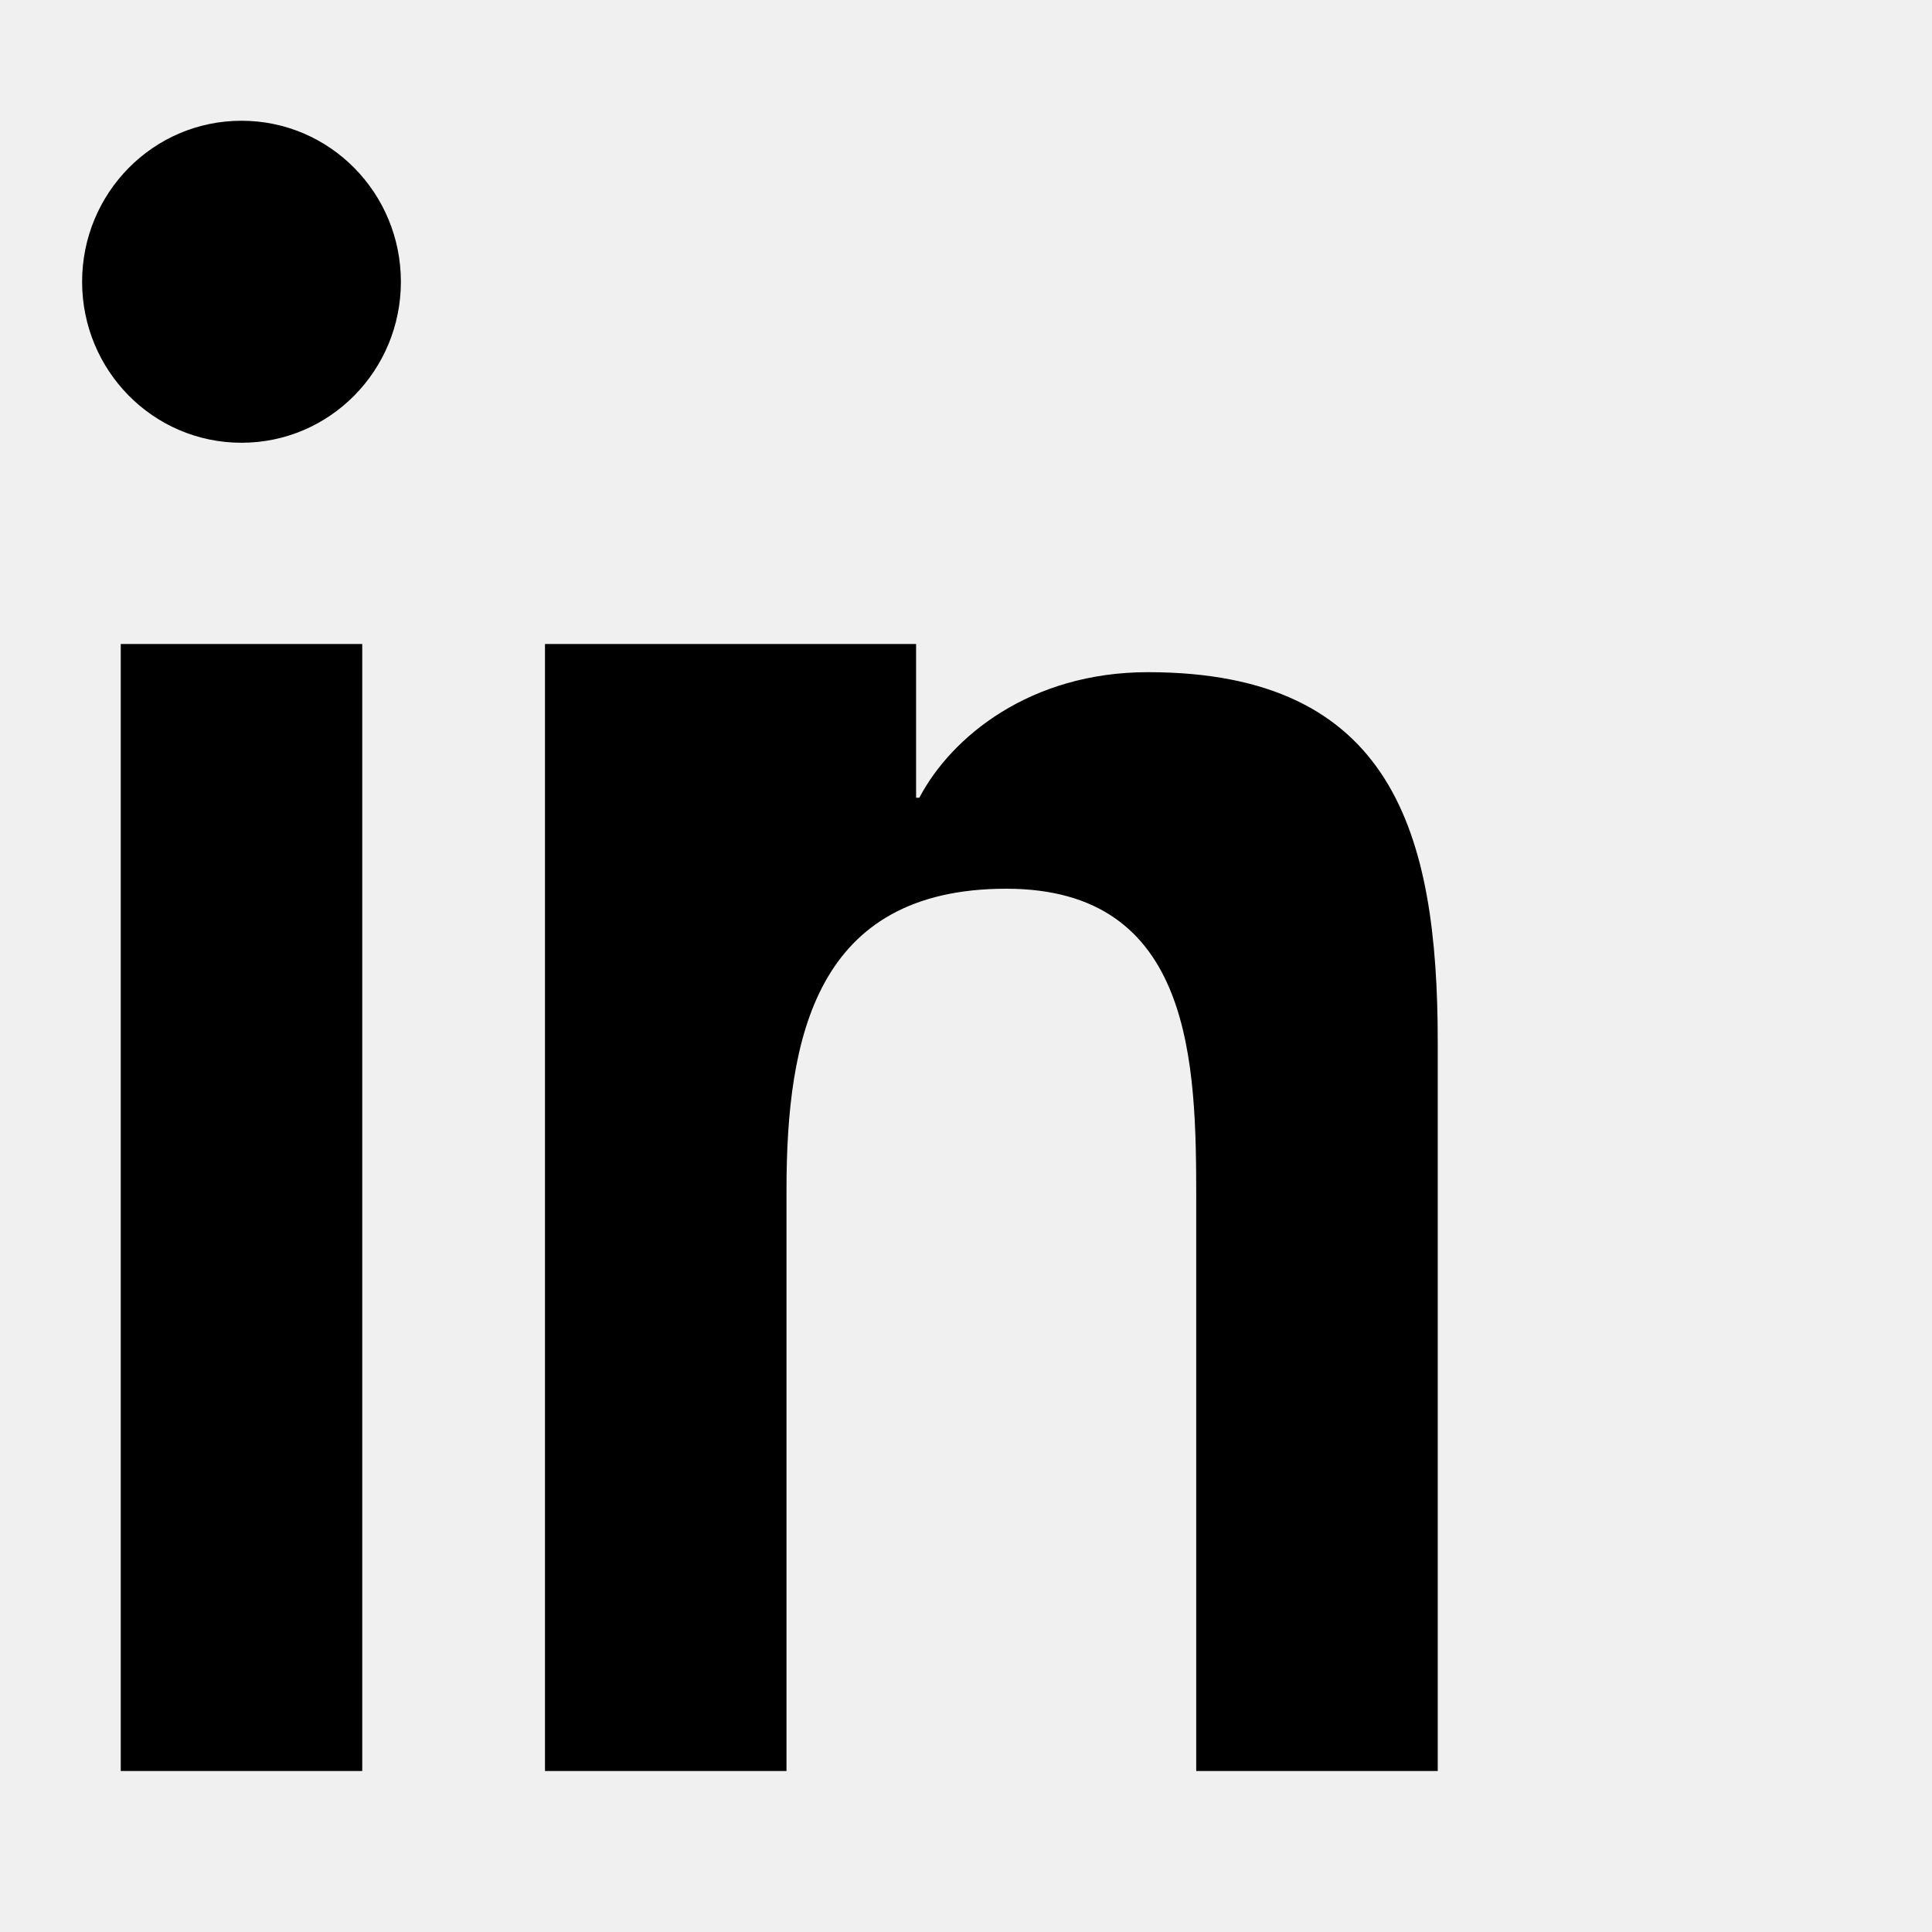
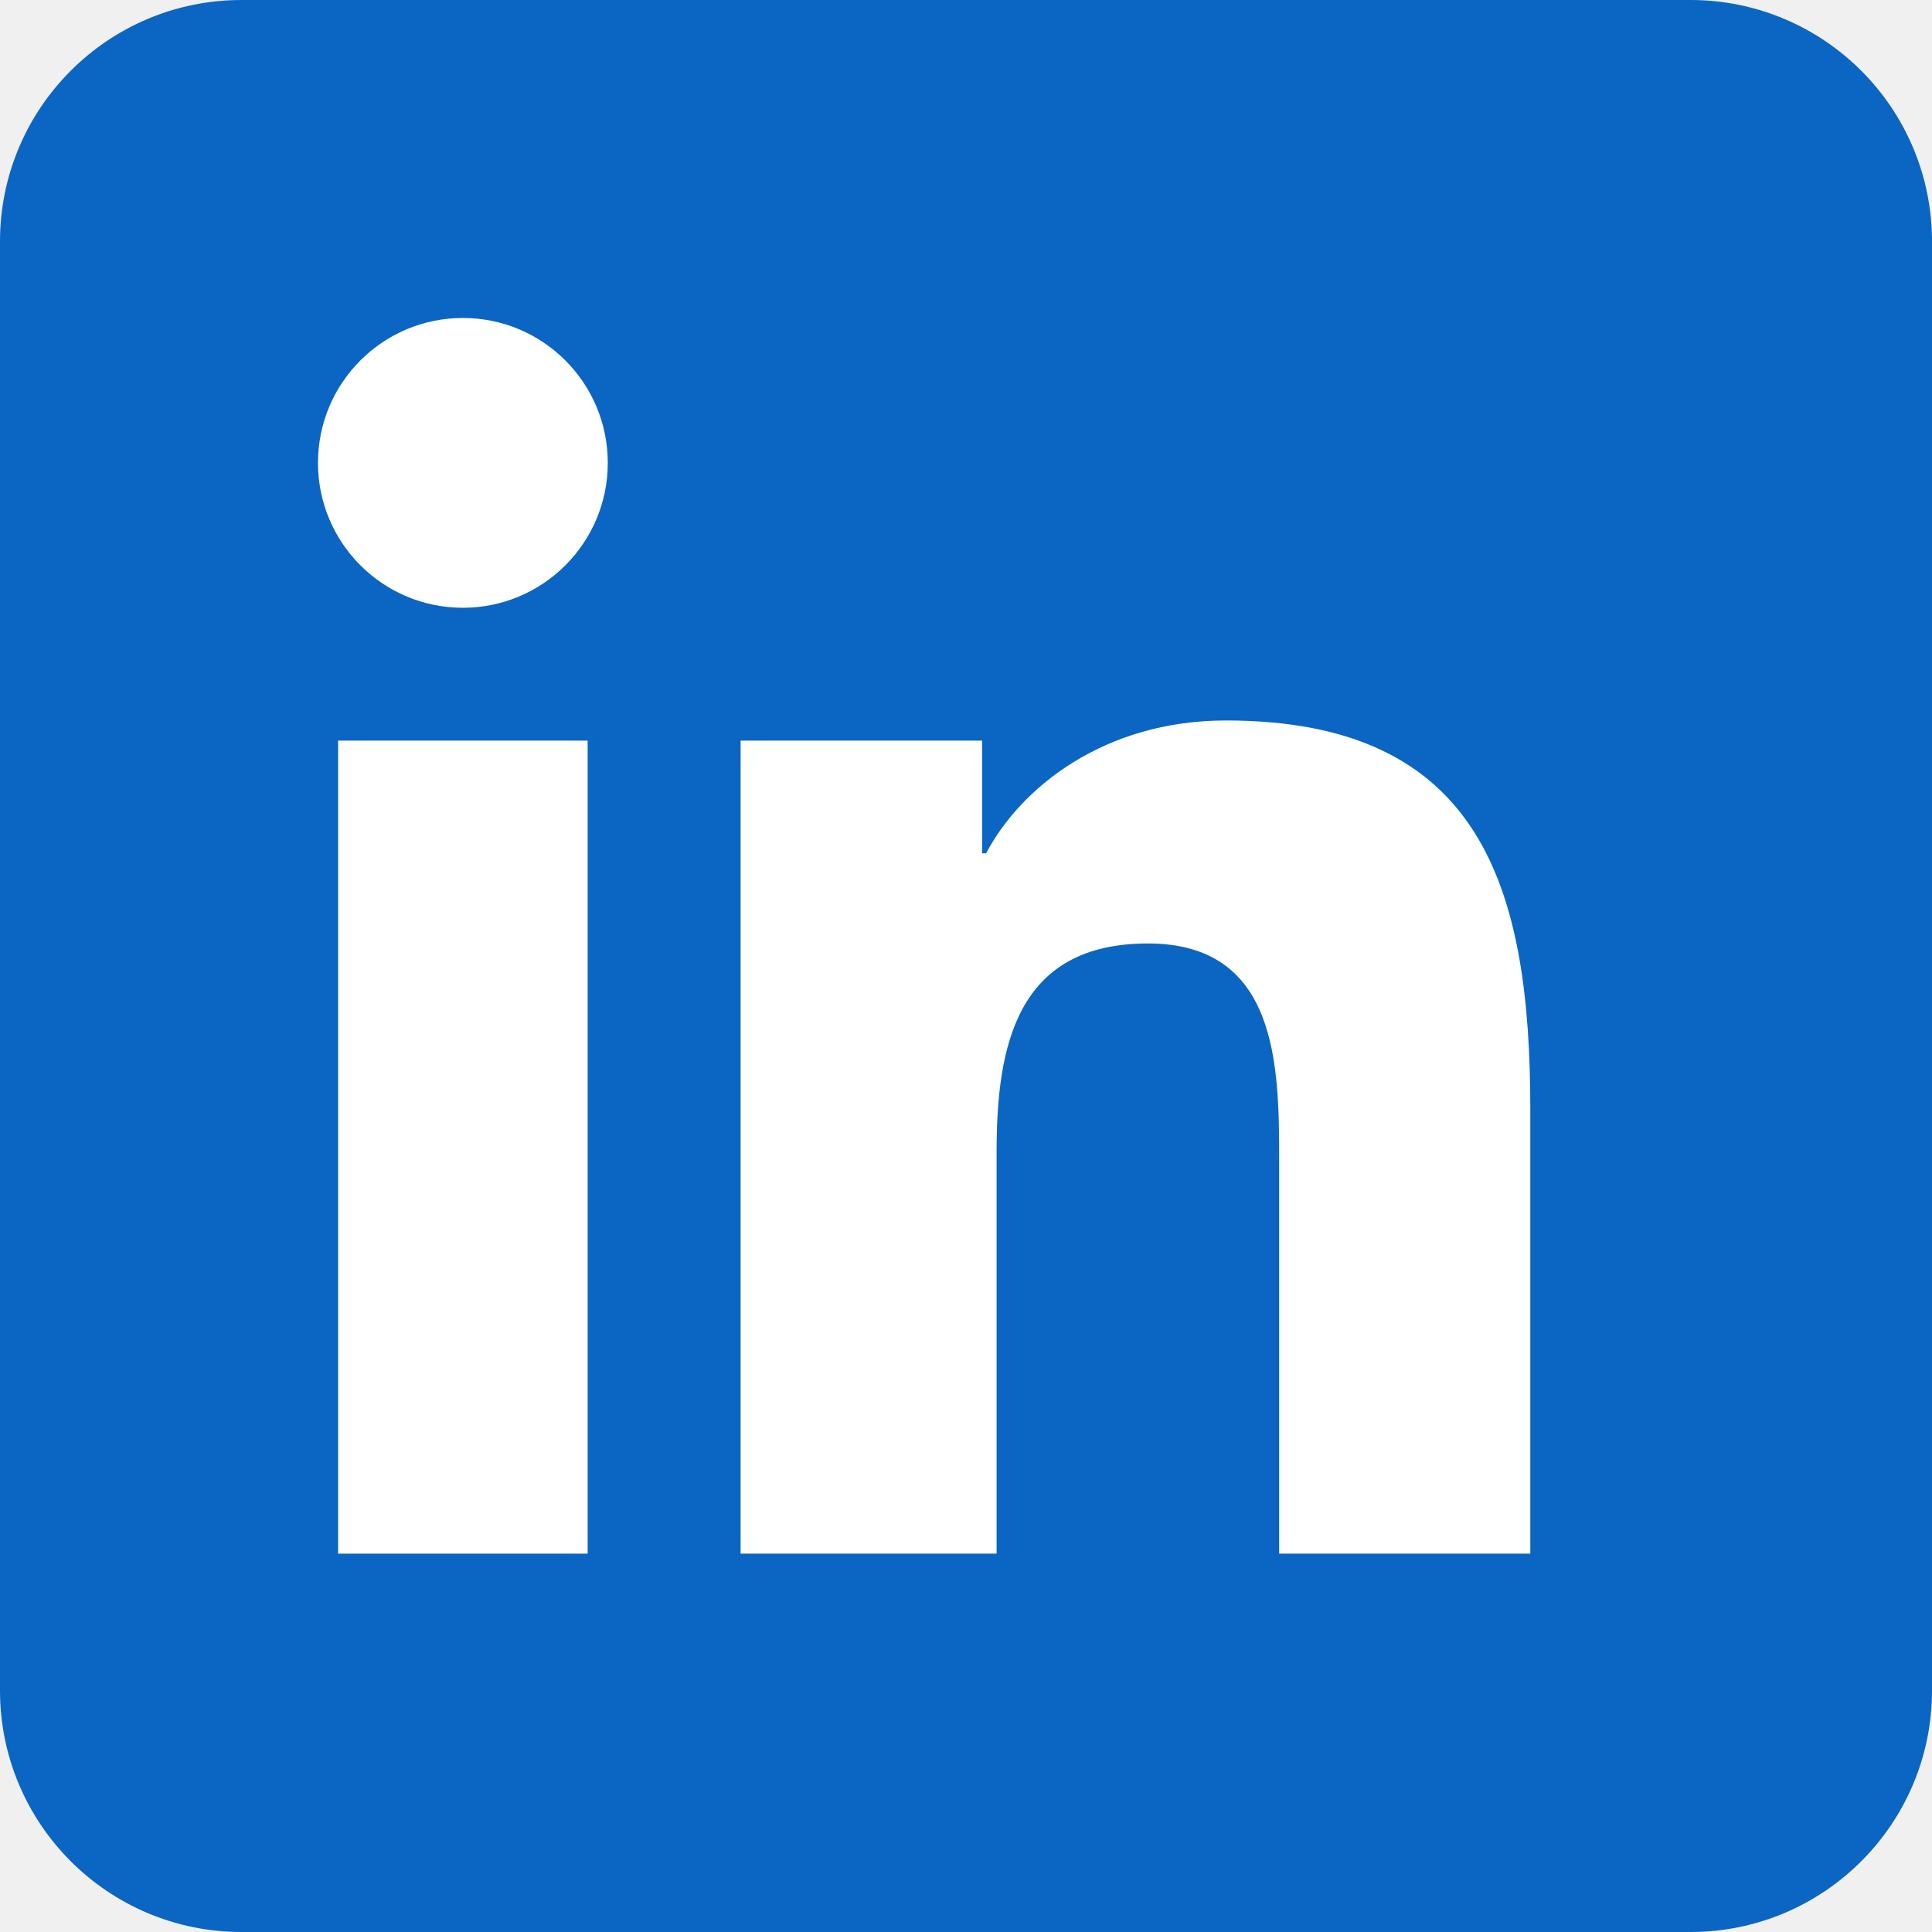
- <svg xmlns="http://www.w3.org/2000/svg" viewBox="0 0 24 24" fill="currentColor">
-   <path d="M4.98 3.5C4.98 4.6 4.1 5.5 3 5.5S1.02 4.6 1.02 3.5 1.9 1.5 3 1.5s1.98.9 1.98 2zM1.5 8h3V22h-3V8zm7 0h2.88v1.91h.04c.4-.76 1.38-1.56 2.84-1.56 3.04 0 3.6 2 3.6 4.59V22h-3v-7.09c0-1.69-.03-3.87-2.36-3.87-2.37 0-2.73 1.85-2.73 3.75V22h-3V8z" />
+ <svg xmlns="http://www.w3.org/2000/svg" viewBox="0 0 24 24" role="img" aria-labelledby="title">
+   <rect width="24" height="24" rx="3" fill="#0A66C2" />
+   <rect x="4.2" y="9.2" width="3.1" height="10.1" fill="#fff" />
+   <circle cx="5.75" cy="5.75" r="1.8" fill="#fff" />
+   <path fill="#fff" d="M9.2 9.2h3v1.4h.05c.42-.8 1.45-1.65 2.98-1.65 3.19 0 3.78 2.1 3.78 4.83v5.52h-3.12v-4.9c0-1.17-.02-2.68-1.63-2.68-1.63 0-1.88 1.27-1.88 2.59v4.99H9.2V9.2z" />
</svg>
